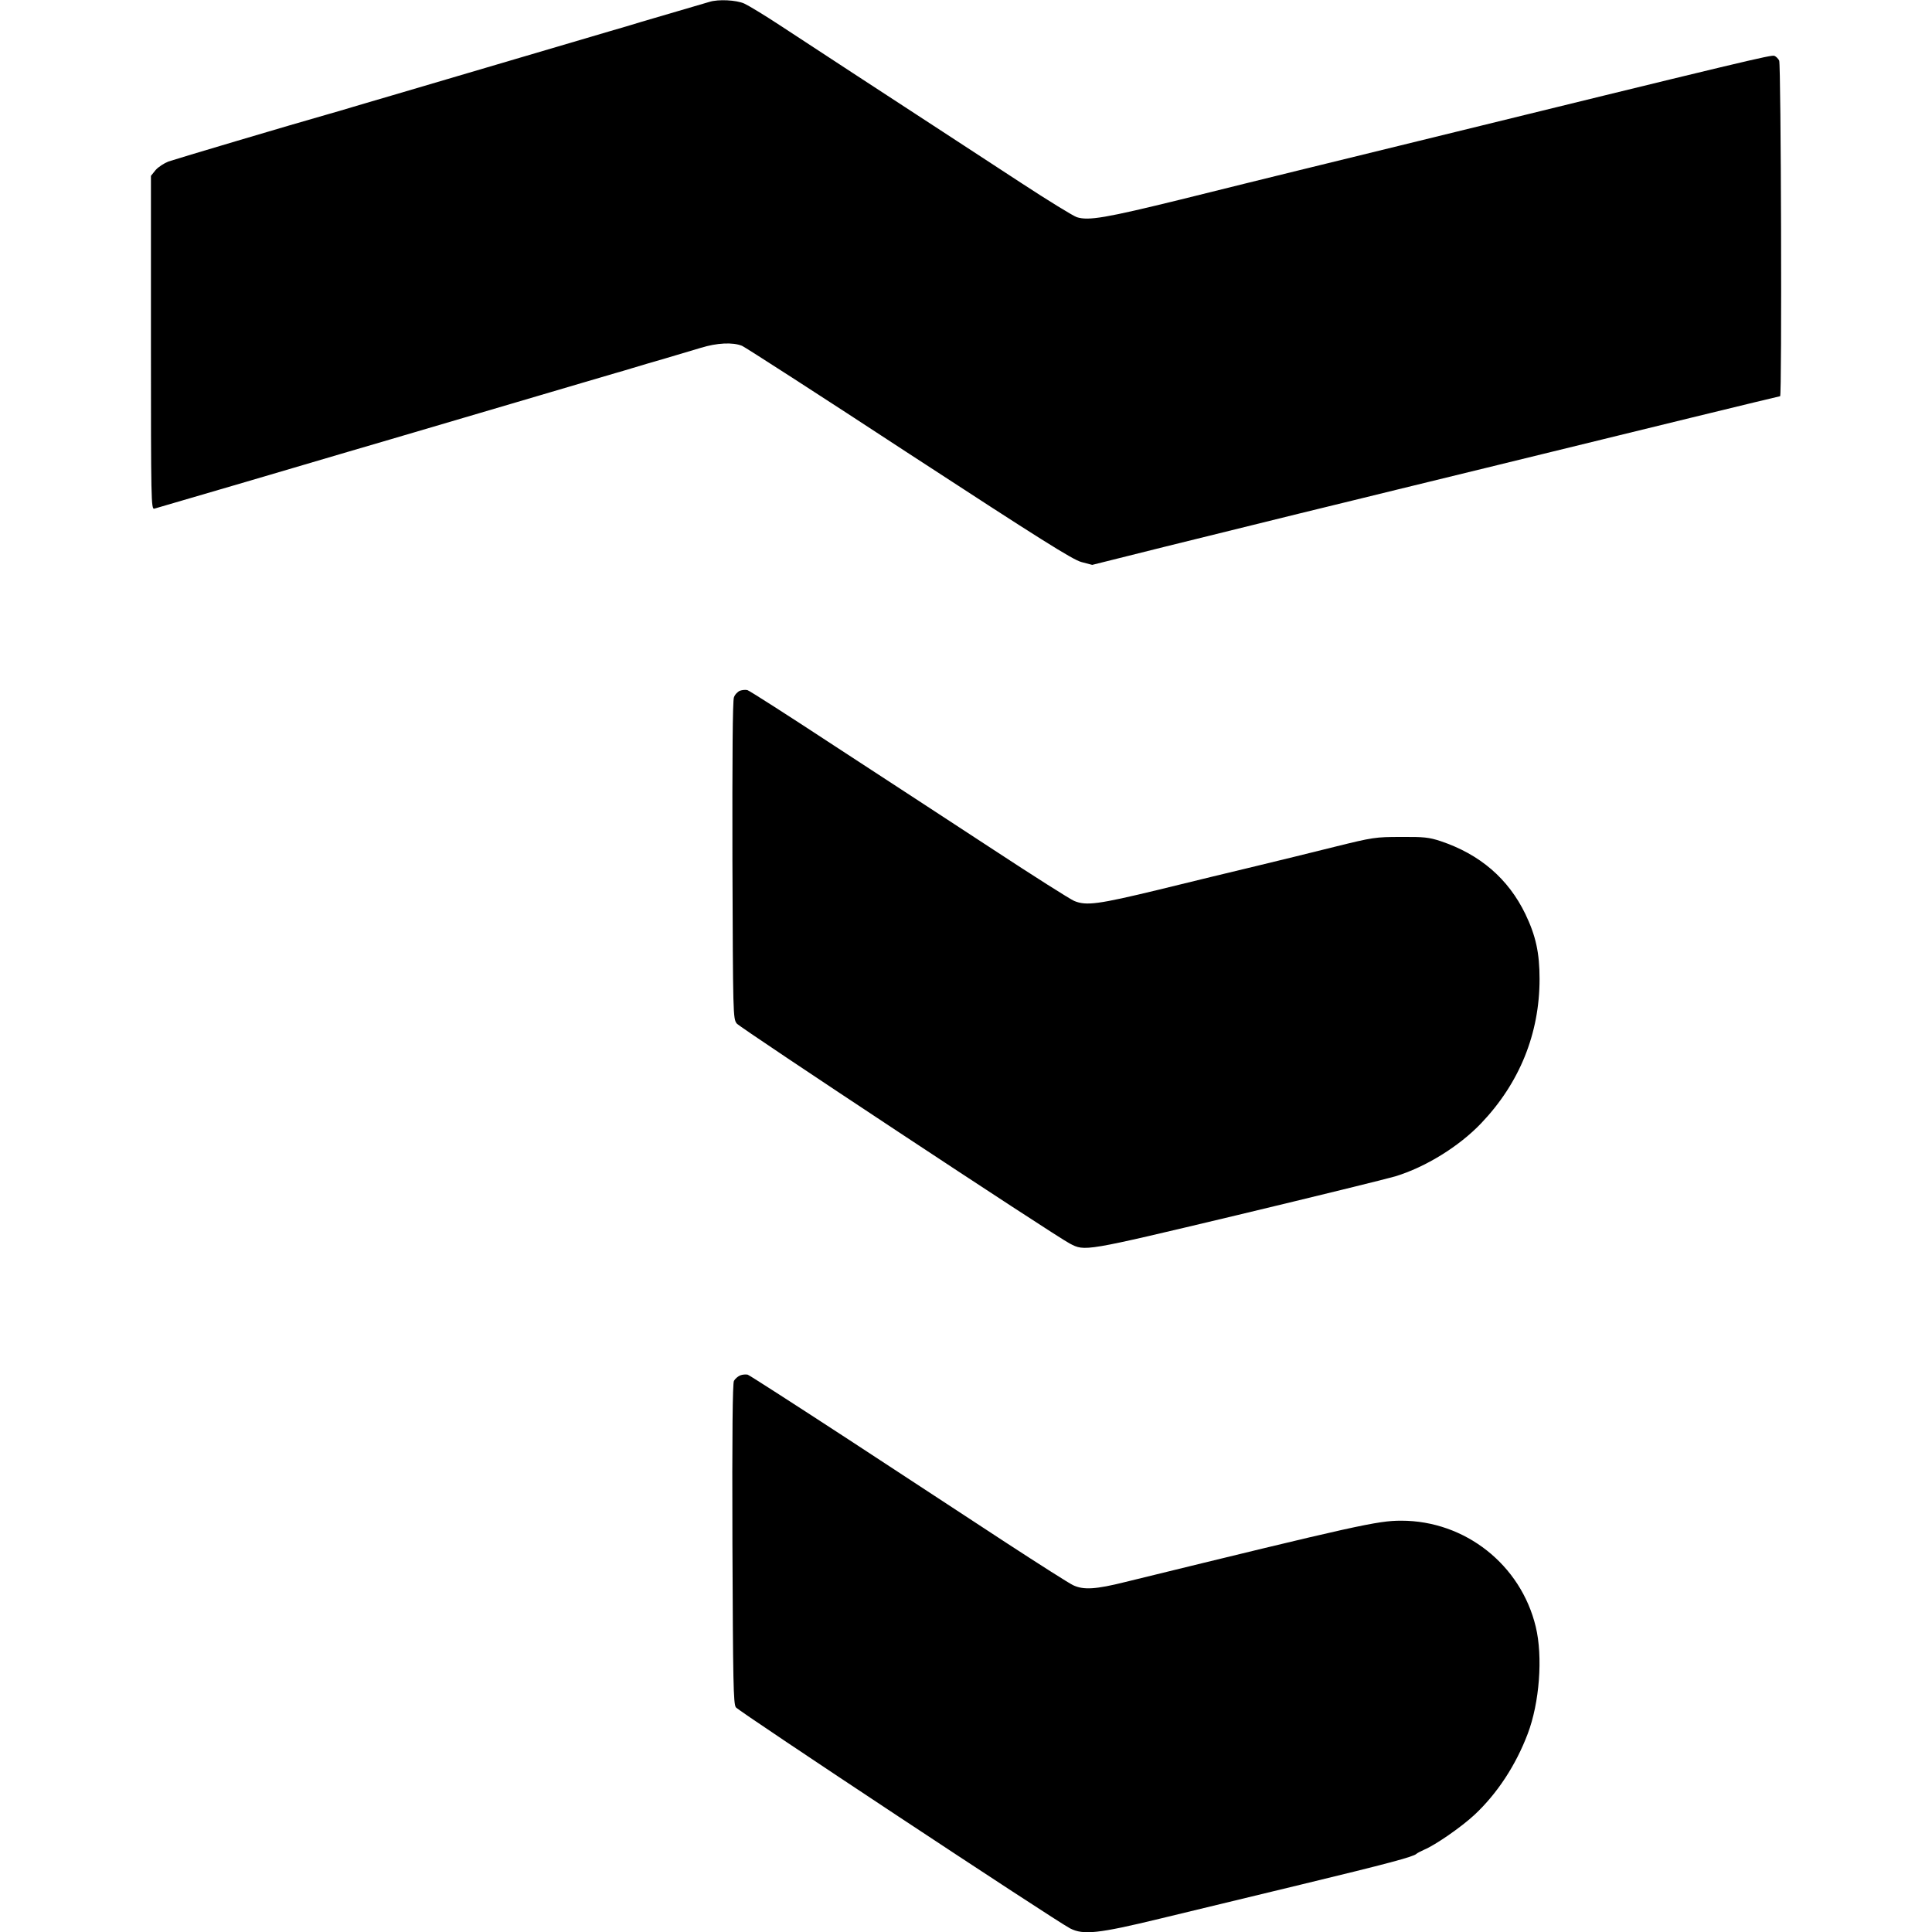
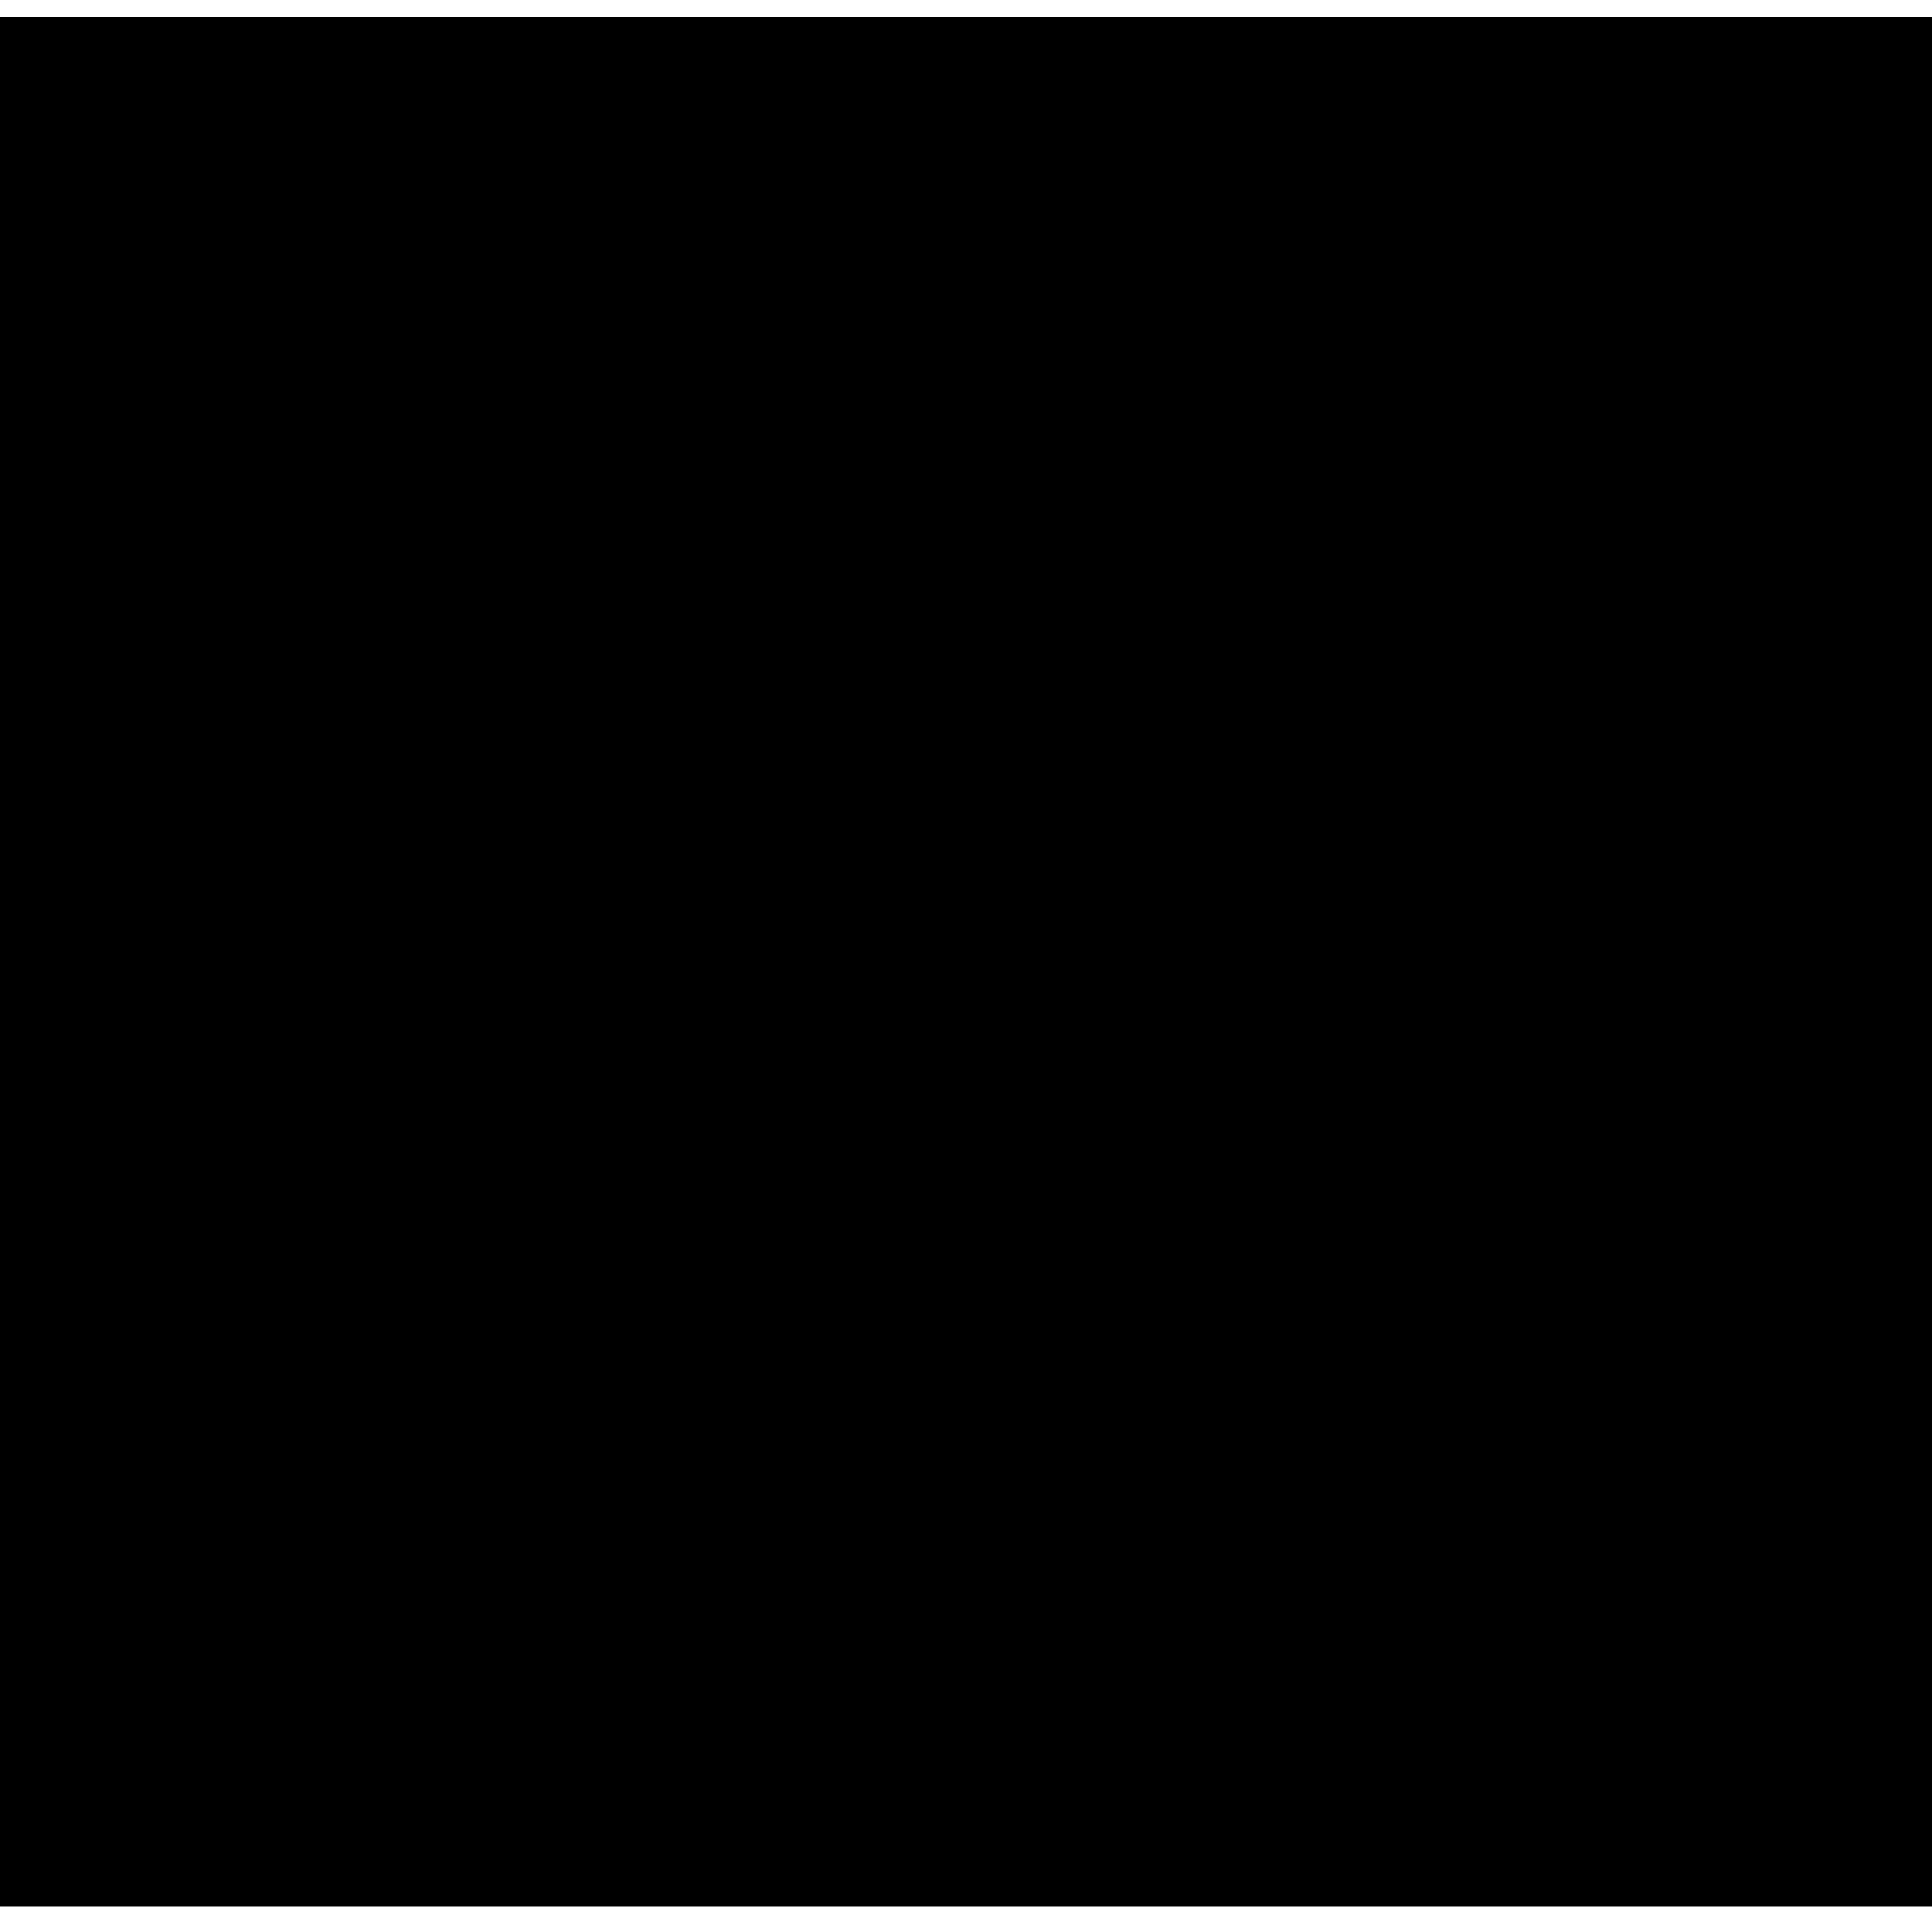
- <svg xmlns="http://www.w3.org/2000/svg" version="1.0" width="1024pt" height="1024pt" viewBox="0 0 1024 1024" preserveAspectRatio="xMidYMid meet">
-   <g transform="translate(0,1024) scale(0.1,-0.1)" fill="#000000" stroke="none">
-     <path d="M3760 10230 c-23 -7 -126 -37 -358 -105 -45 -14 -119 -36 -165 -49 -91 -27 -1065 -314 -1194 -352 -46 -13 -122 -36 -170 -50 -49 -15 -108 -32 -133 -39 -191 -54 -813 -239 -847 -251 -23 -9 -54 -29 -68 -45 l-25 -31 0 -884 c0 -839 1 -885 18 -880 9 3 226 66 482 141 256 75 503 148 550 162 47 14 144 42 215 63 72 21 362 107 645 190 283 84 531 156 550 162 19 5 62 18 95 28 33 10 110 33 170 50 61 18 145 43 188 56 87 27 171 31 220 11 18 -8 417 -265 887 -573 693 -452 866 -561 912 -573 l57 -15 388 97 c213 53 534 132 713 176 179 44 411 100 515 126 105 26 318 78 475 116 803 197 1550 379 1555 379 10 0 5 1761 -5 1779 -5 10 -16 21 -25 25 -18 6 -116 -17 -1995 -478 -168 -41 -408 -100 -535 -131 -126 -31 -403 -99 -615 -152 -399 -98 -491 -114 -553 -94 -20 7 -152 88 -294 181 -142 93 -330 216 -418 273 -270 176 -702 458 -860 562 -82 54 -168 106 -190 116 -42 19 -138 24 -185 9z" />
-     <path d="M3922 6579 c-12 -5 -27 -20 -32 -35 -7 -17 -9 -319 -8 -865 3 -820 3 -838 23 -864 18 -23 1681 -1122 1765 -1166 81 -42 71 -44 885 150 418 100 796 193 840 206 161 49 339 159 456 282 203 213 309 475 309 764 0 139 -20 229 -75 344 -91 188 -241 317 -450 387 -61 20 -89 23 -210 22 -134 0 -148 -2 -350 -52 -115 -29 -304 -75 -420 -103 -115 -27 -347 -84 -515 -125 -319 -77 -383 -86 -447 -59 -21 9 -214 131 -430 273 -216 141 -593 388 -839 548 -245 161 -453 294 -462 296 -10 3 -28 1 -40 -3z" />
-     <path d="M3923 2950 c-12 -5 -27 -18 -33 -29 -7 -14 -10 -271 -8 -864 3 -732 5 -846 18 -866 14 -21 1691 -1130 1772 -1172 70 -36 151 -27 473 51 160 39 495 120 745 180 464 112 602 149 617 164 4 4 23 14 41 22 60 25 197 120 267 185 121 113 219 263 282 429 63 165 81 409 43 567 -79 330 -375 563 -713 563 -126 0 -230 -23 -1463 -325 -156 -39 -221 -43 -276 -17 -20 9 -180 111 -355 225 -175 115 -551 361 -835 547 -285 186 -526 341 -535 344 -10 2 -28 1 -40 -4z" />
+ <svg xmlns="http://www.w3.org/2000/svg" version="1.0" width="227pt" height="227pt" viewBox="0 0 227 227" preserveAspectRatio="xMidYMid meet">
+   <g transform="translate(0,227) scale(0.1,-0.1)" fill="#000000" stroke="none">
+     <path d="M0 1140 l0 -1110 1135 0 1135 0 0 1110 0 1110 -1135 0 -1135 0 0 -1110z" />
  </g>
</svg>
